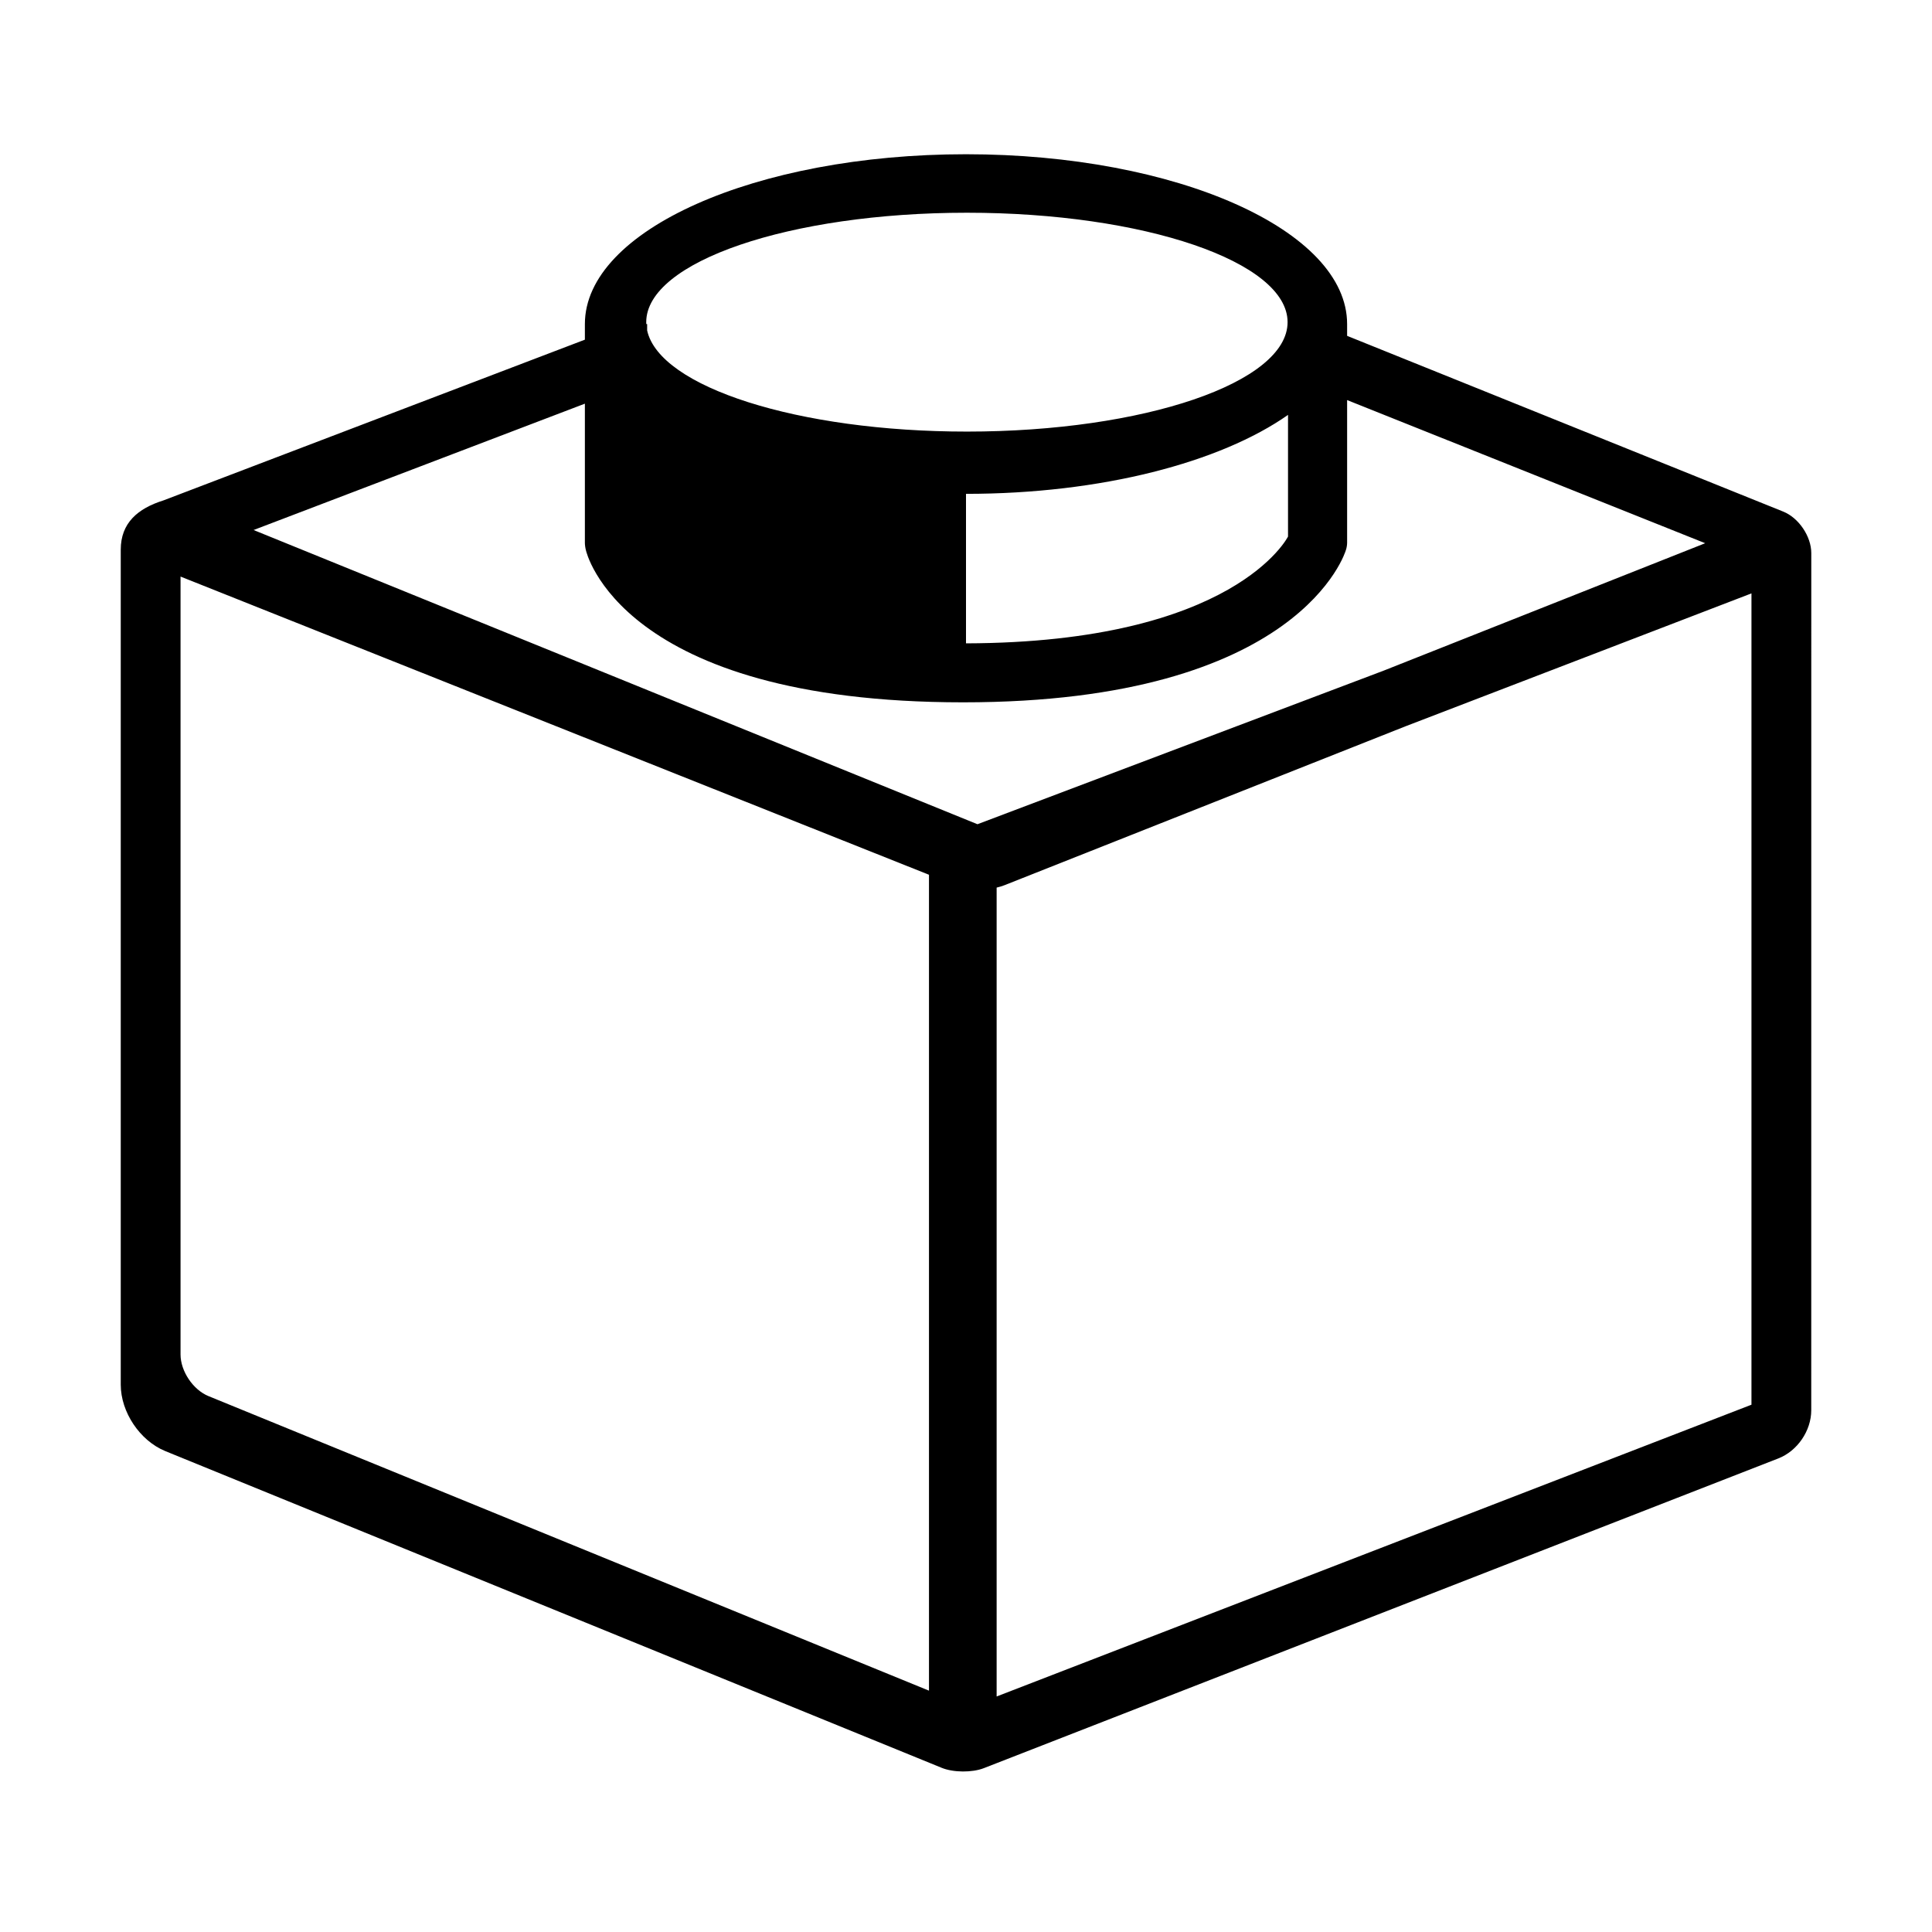
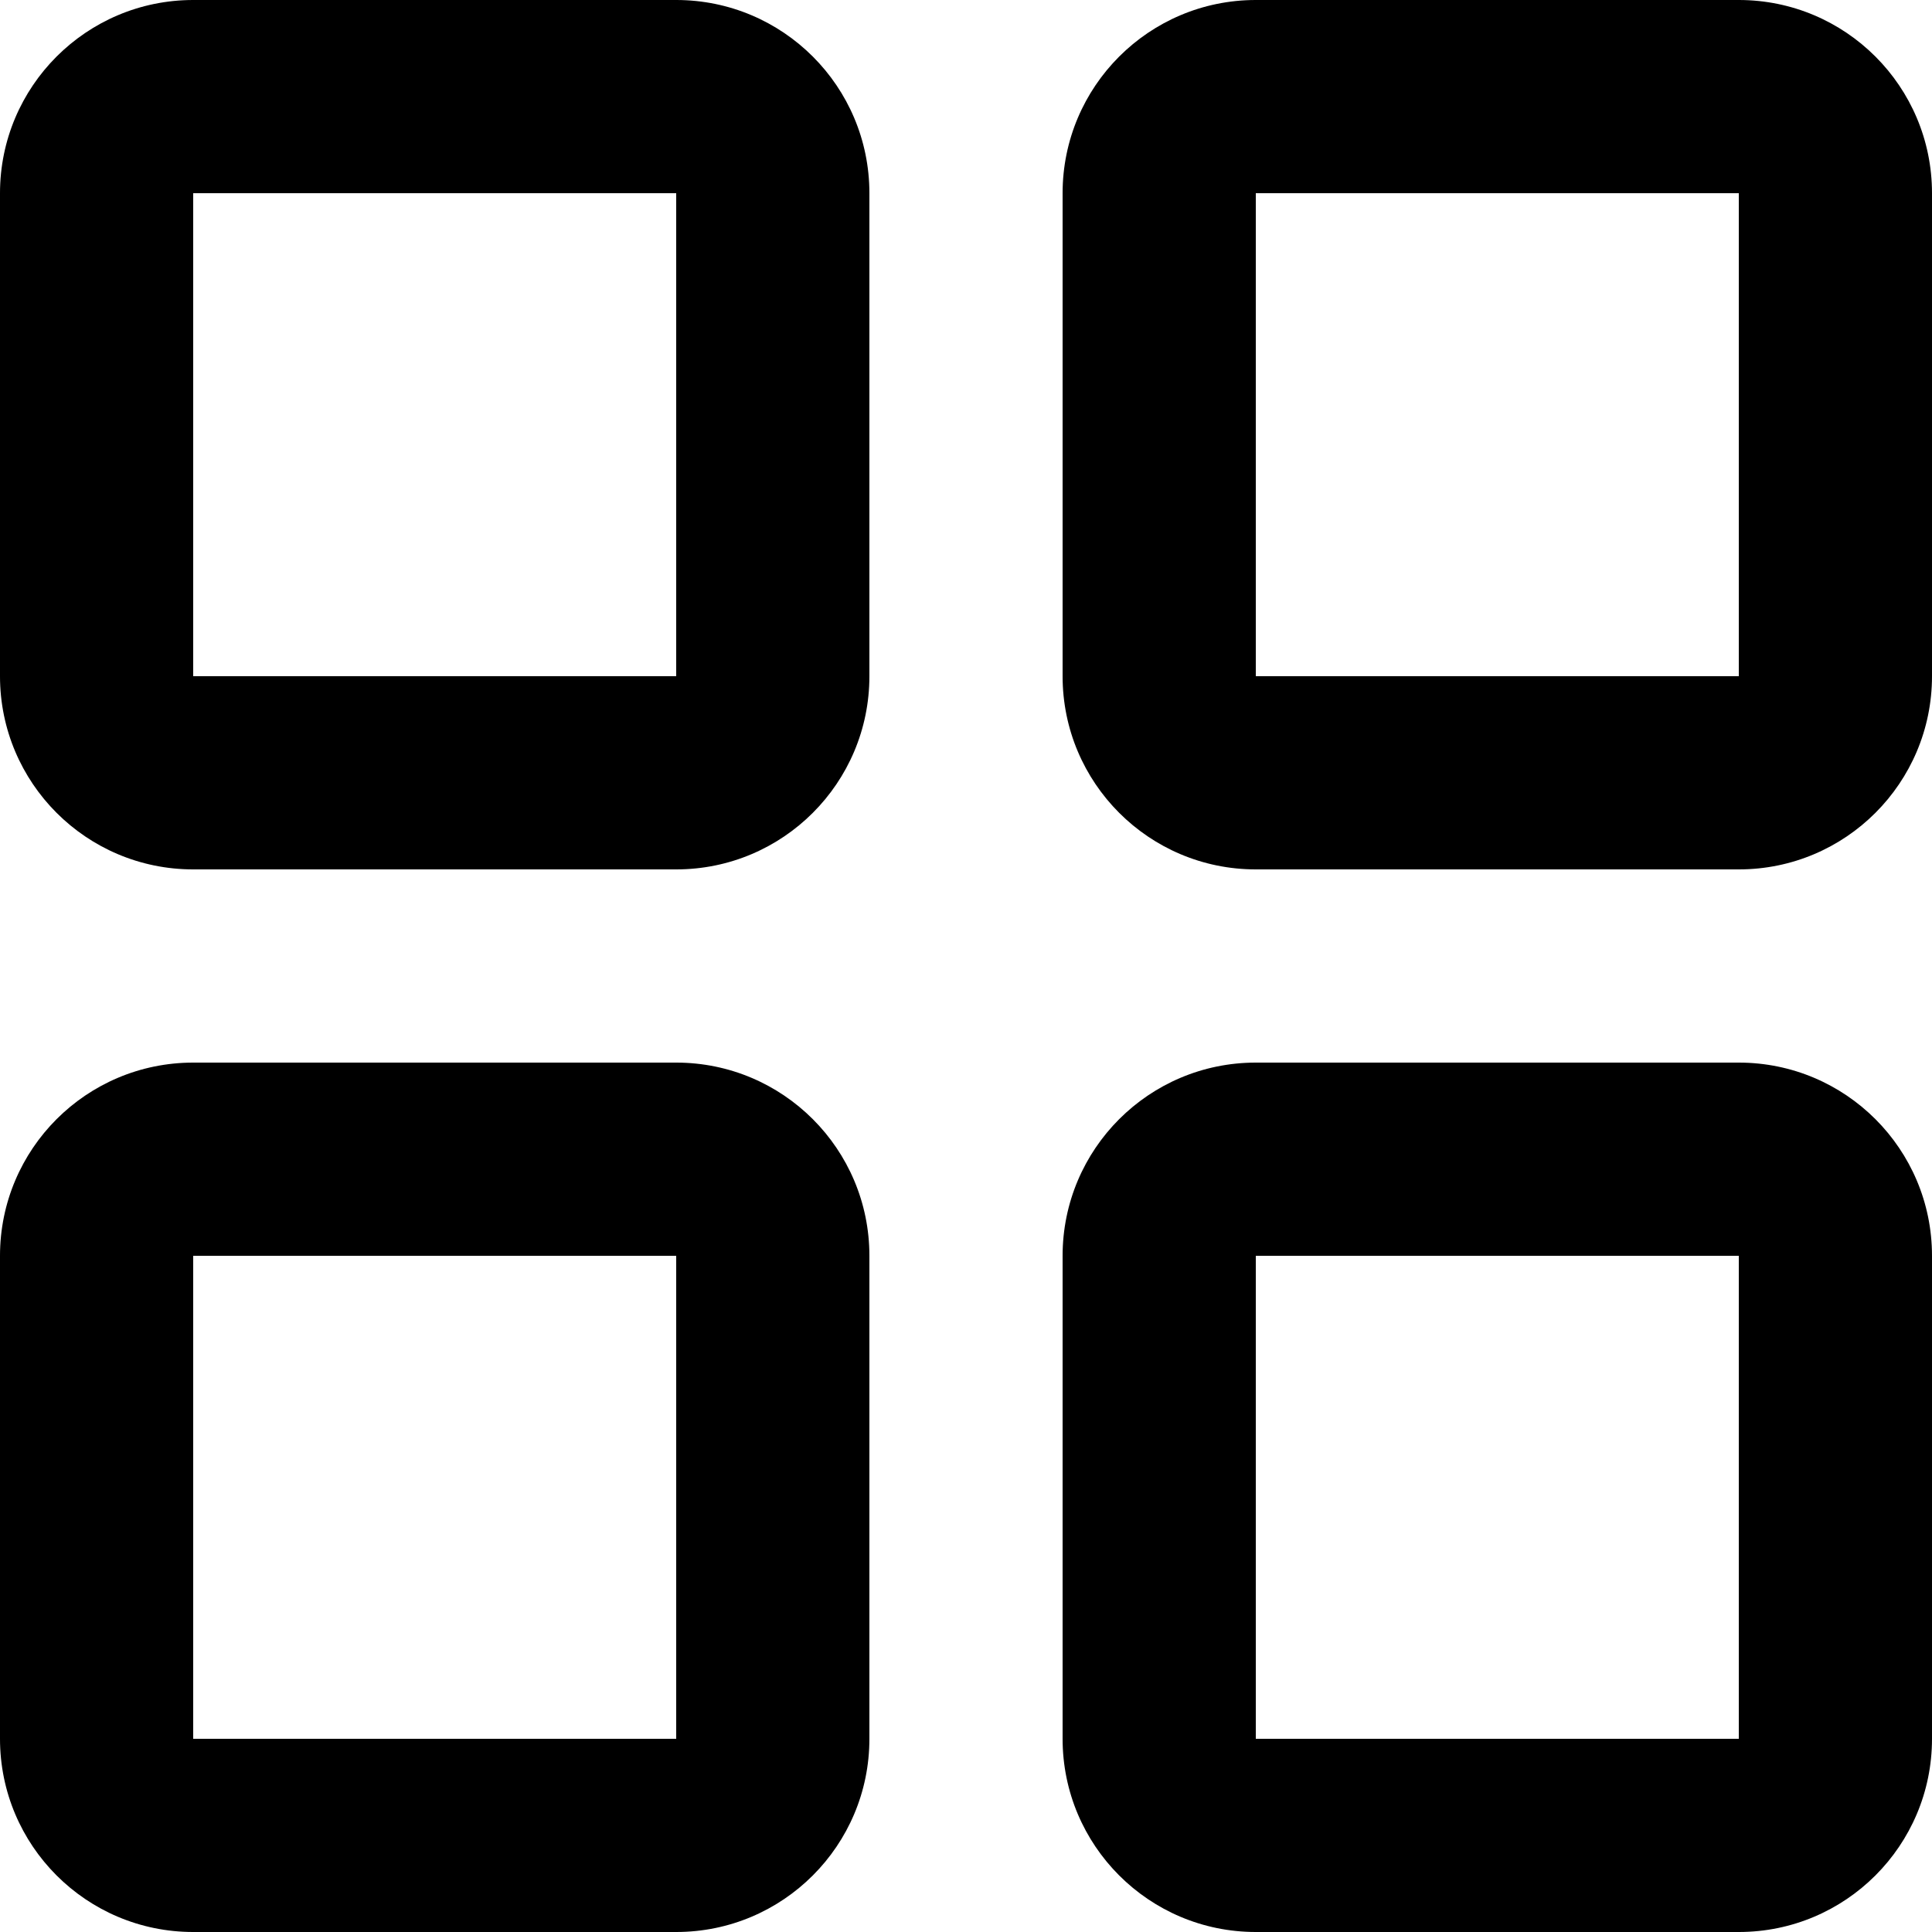
- <svg xmlns="http://www.w3.org/2000/svg" t="1514302666167" class="icon" style="" viewBox="0 0 1024 1024" version="1.1" p-id="10287" width="200" height="200">
-   <defs>
-     <style type="text/css" />
-   </defs>
-   <path d="M945.178 271.168 714 178.009l0-6.259c0-49.706-90.438-90-202-90s-202 40.294-202 90l0 8.284-223.37 85.19C73 269.5 64 277.208 64 291.343l0 442.569c0 14.507 10.11 29.623 23.516 35.162l411.617 167.917c6.14 2.505 16.12 2.584 22.291 0.179l421.062-164.149C952.635 769.1 960 758.349 960 747.459l0.019-454.308C960.02 284.313 953.381 274.474 945.178 271.168zM512.481 112.75c93.87 0 169.966 25.967 169.966 58s-76.096 58-169.966 58c-89.525 0-162.882-23.619-169.481-53.593l0-3.407-0.448 0c-0.017-0.333-0.037-0.666-0.037-1C342.515 138.717 418.611 112.75 512.481 112.75zM682.678 219.901l0 64.474c0 0-27.994 56.22-170.678 56.616L512 261.75C583.808 261.75 646.856 245.054 682.678 219.901zM492.383 896.085 110.501 739.967c-8.181-3.344-14.812-13.221-14.812-22.063l0-412.31L492.383 463.64 492.383 896.085zM518.071 436.857 134.401 280.92 310 213.95l0 73.801c0 1.1 0.248 2.857 0.555 3.917 0 0 17.445 80.582 199.945 80.582 179.5 0 202.823-80.622 202.823-80.622 0.394-1.035 0.677-2.772 0.677-3.876l0-75.704 189.785 75.869-170.472 67.557L518.071 436.857zM928.311 744.527l-400.073 154.64L528.238 470.45c1.416-0.331 2.861-0.755 4.297-1.323l212.305-84.133 183.472-70.486L928.312 744.527z" p-id="10288" />
+ <svg xmlns="http://www.w3.org/2000/svg" version="1.1" width="20" height="20" viewBox="0 0 20 20">
+   <path d="M2 0h5c1.105 0 2 0.895 2 2v5c0 1.105-0.895 2-2 2h-5c-1.105 0-2-0.895-2-2v-5c0-1.105 0.895-2 2-2zM2 2v5h5v-5h-5z" />
+   <path d="M13 0h5c1.105 0 2 0.895 2 2v5c0 1.105-0.895 2-2 2h-5c-1.105 0-2-0.895-2-2v-5c0-1.105 0.895-2 2-2zM13 2v5h5v-5h-5z" />
+   <path d="M13 11h5c1.105 0 2 0.895 2 2v5c0 1.105-0.895 2-2 2h-5c-1.105 0-2-0.895-2-2v-5c0-1.105 0.895-2 2-2zM13 13v5h5v-5h-5z" />
+   <path d="M2 11h5c1.105 0 2 0.895 2 2v5c0 1.105-0.895 2-2 2h-5c-1.105 0-2-0.895-2-2v-5c0-1.105 0.895-2 2-2zM2 13v5h5v-5h-5z" />
</svg>
